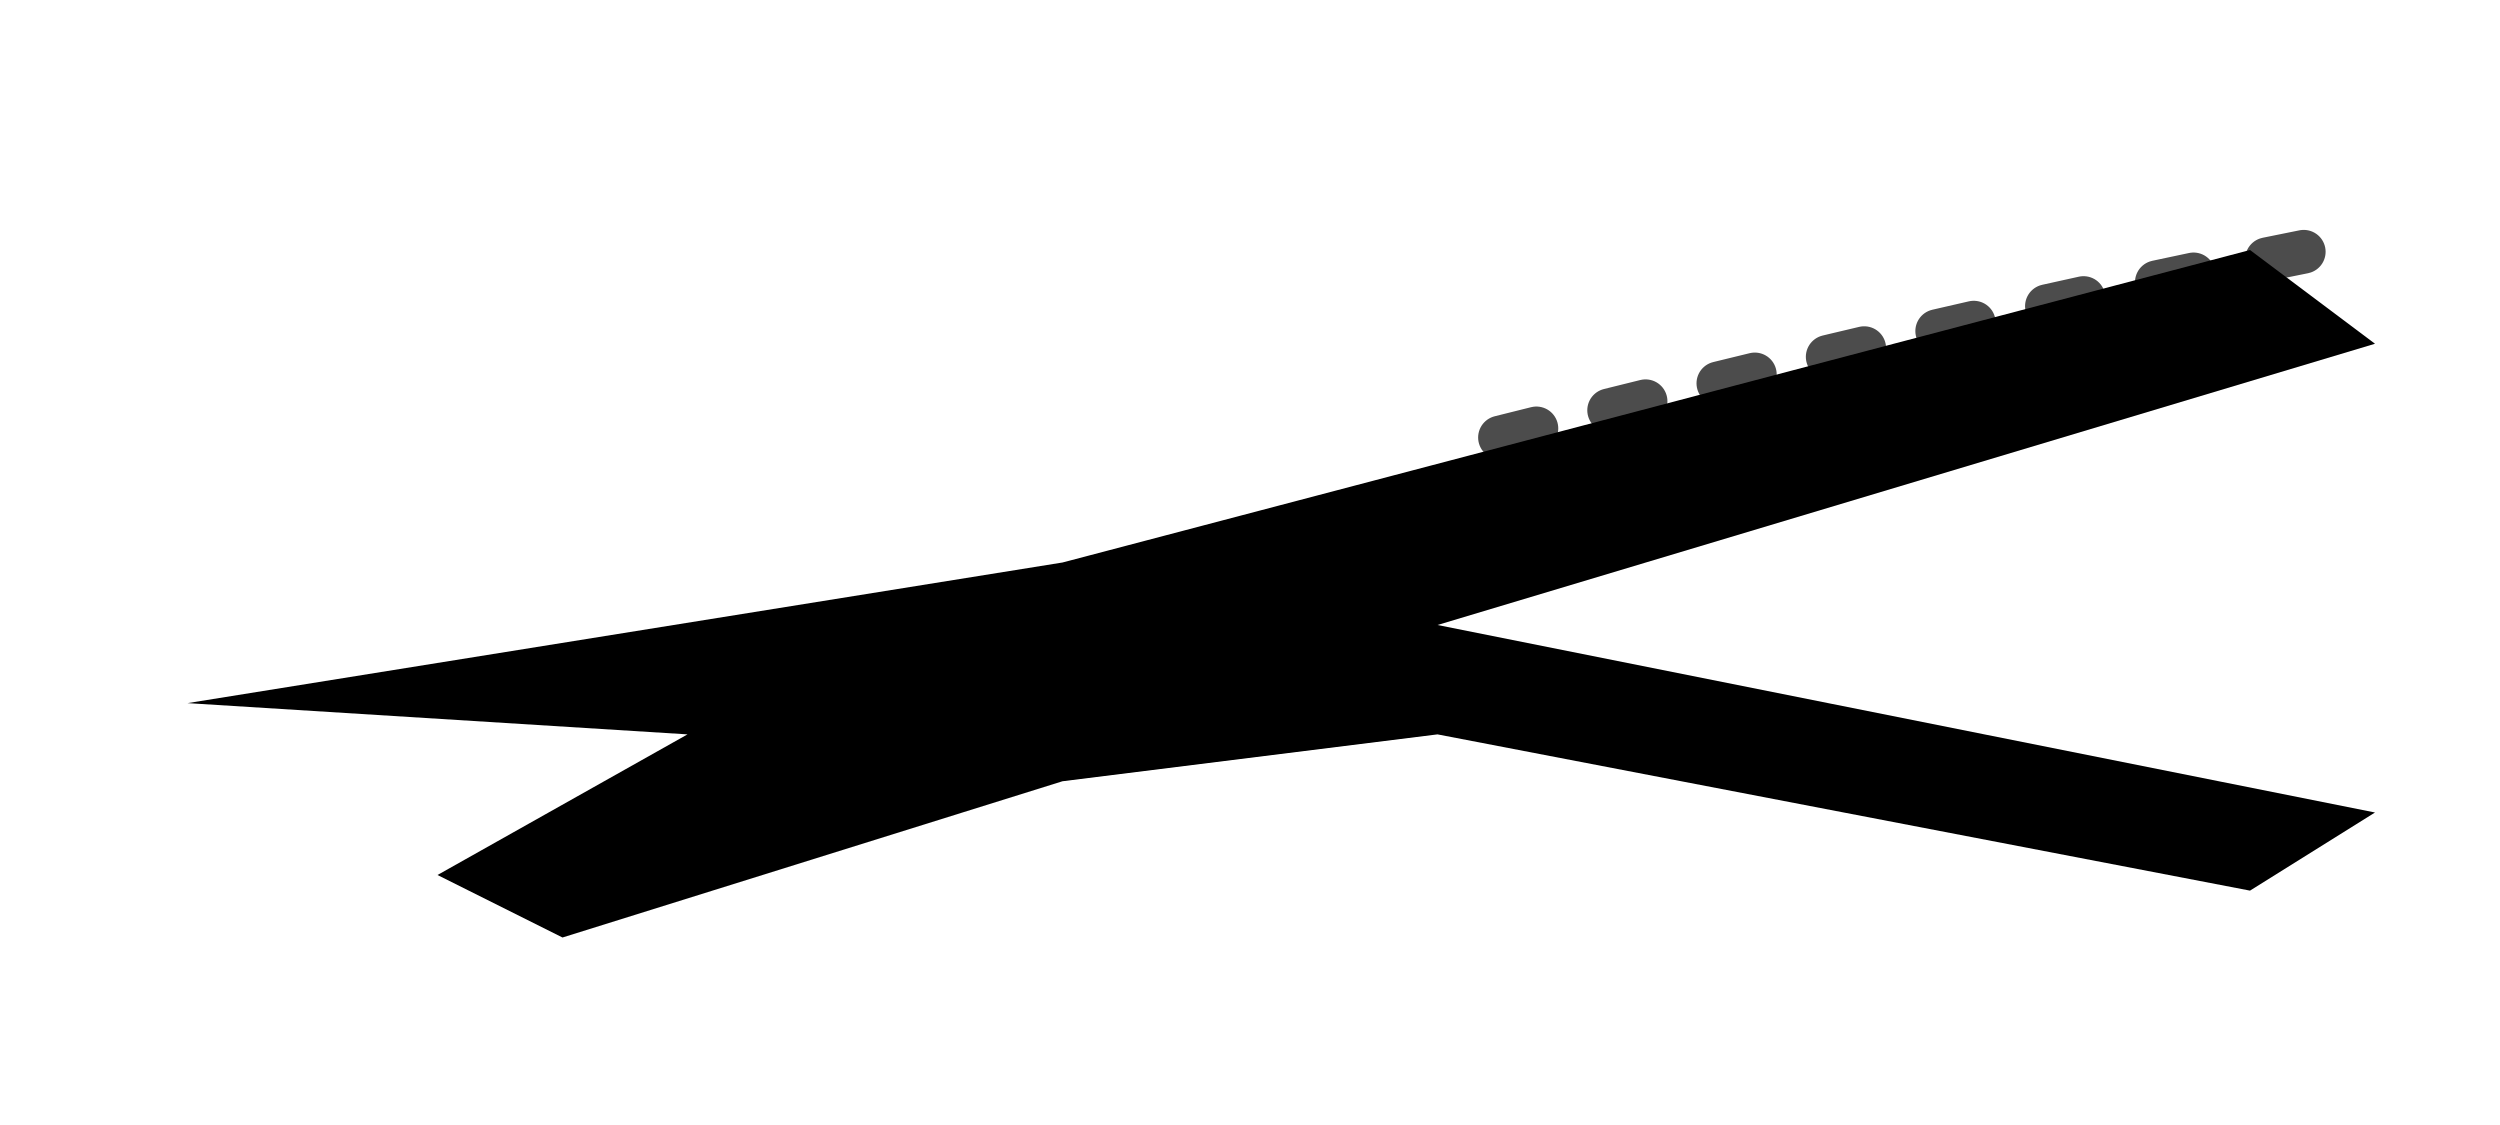
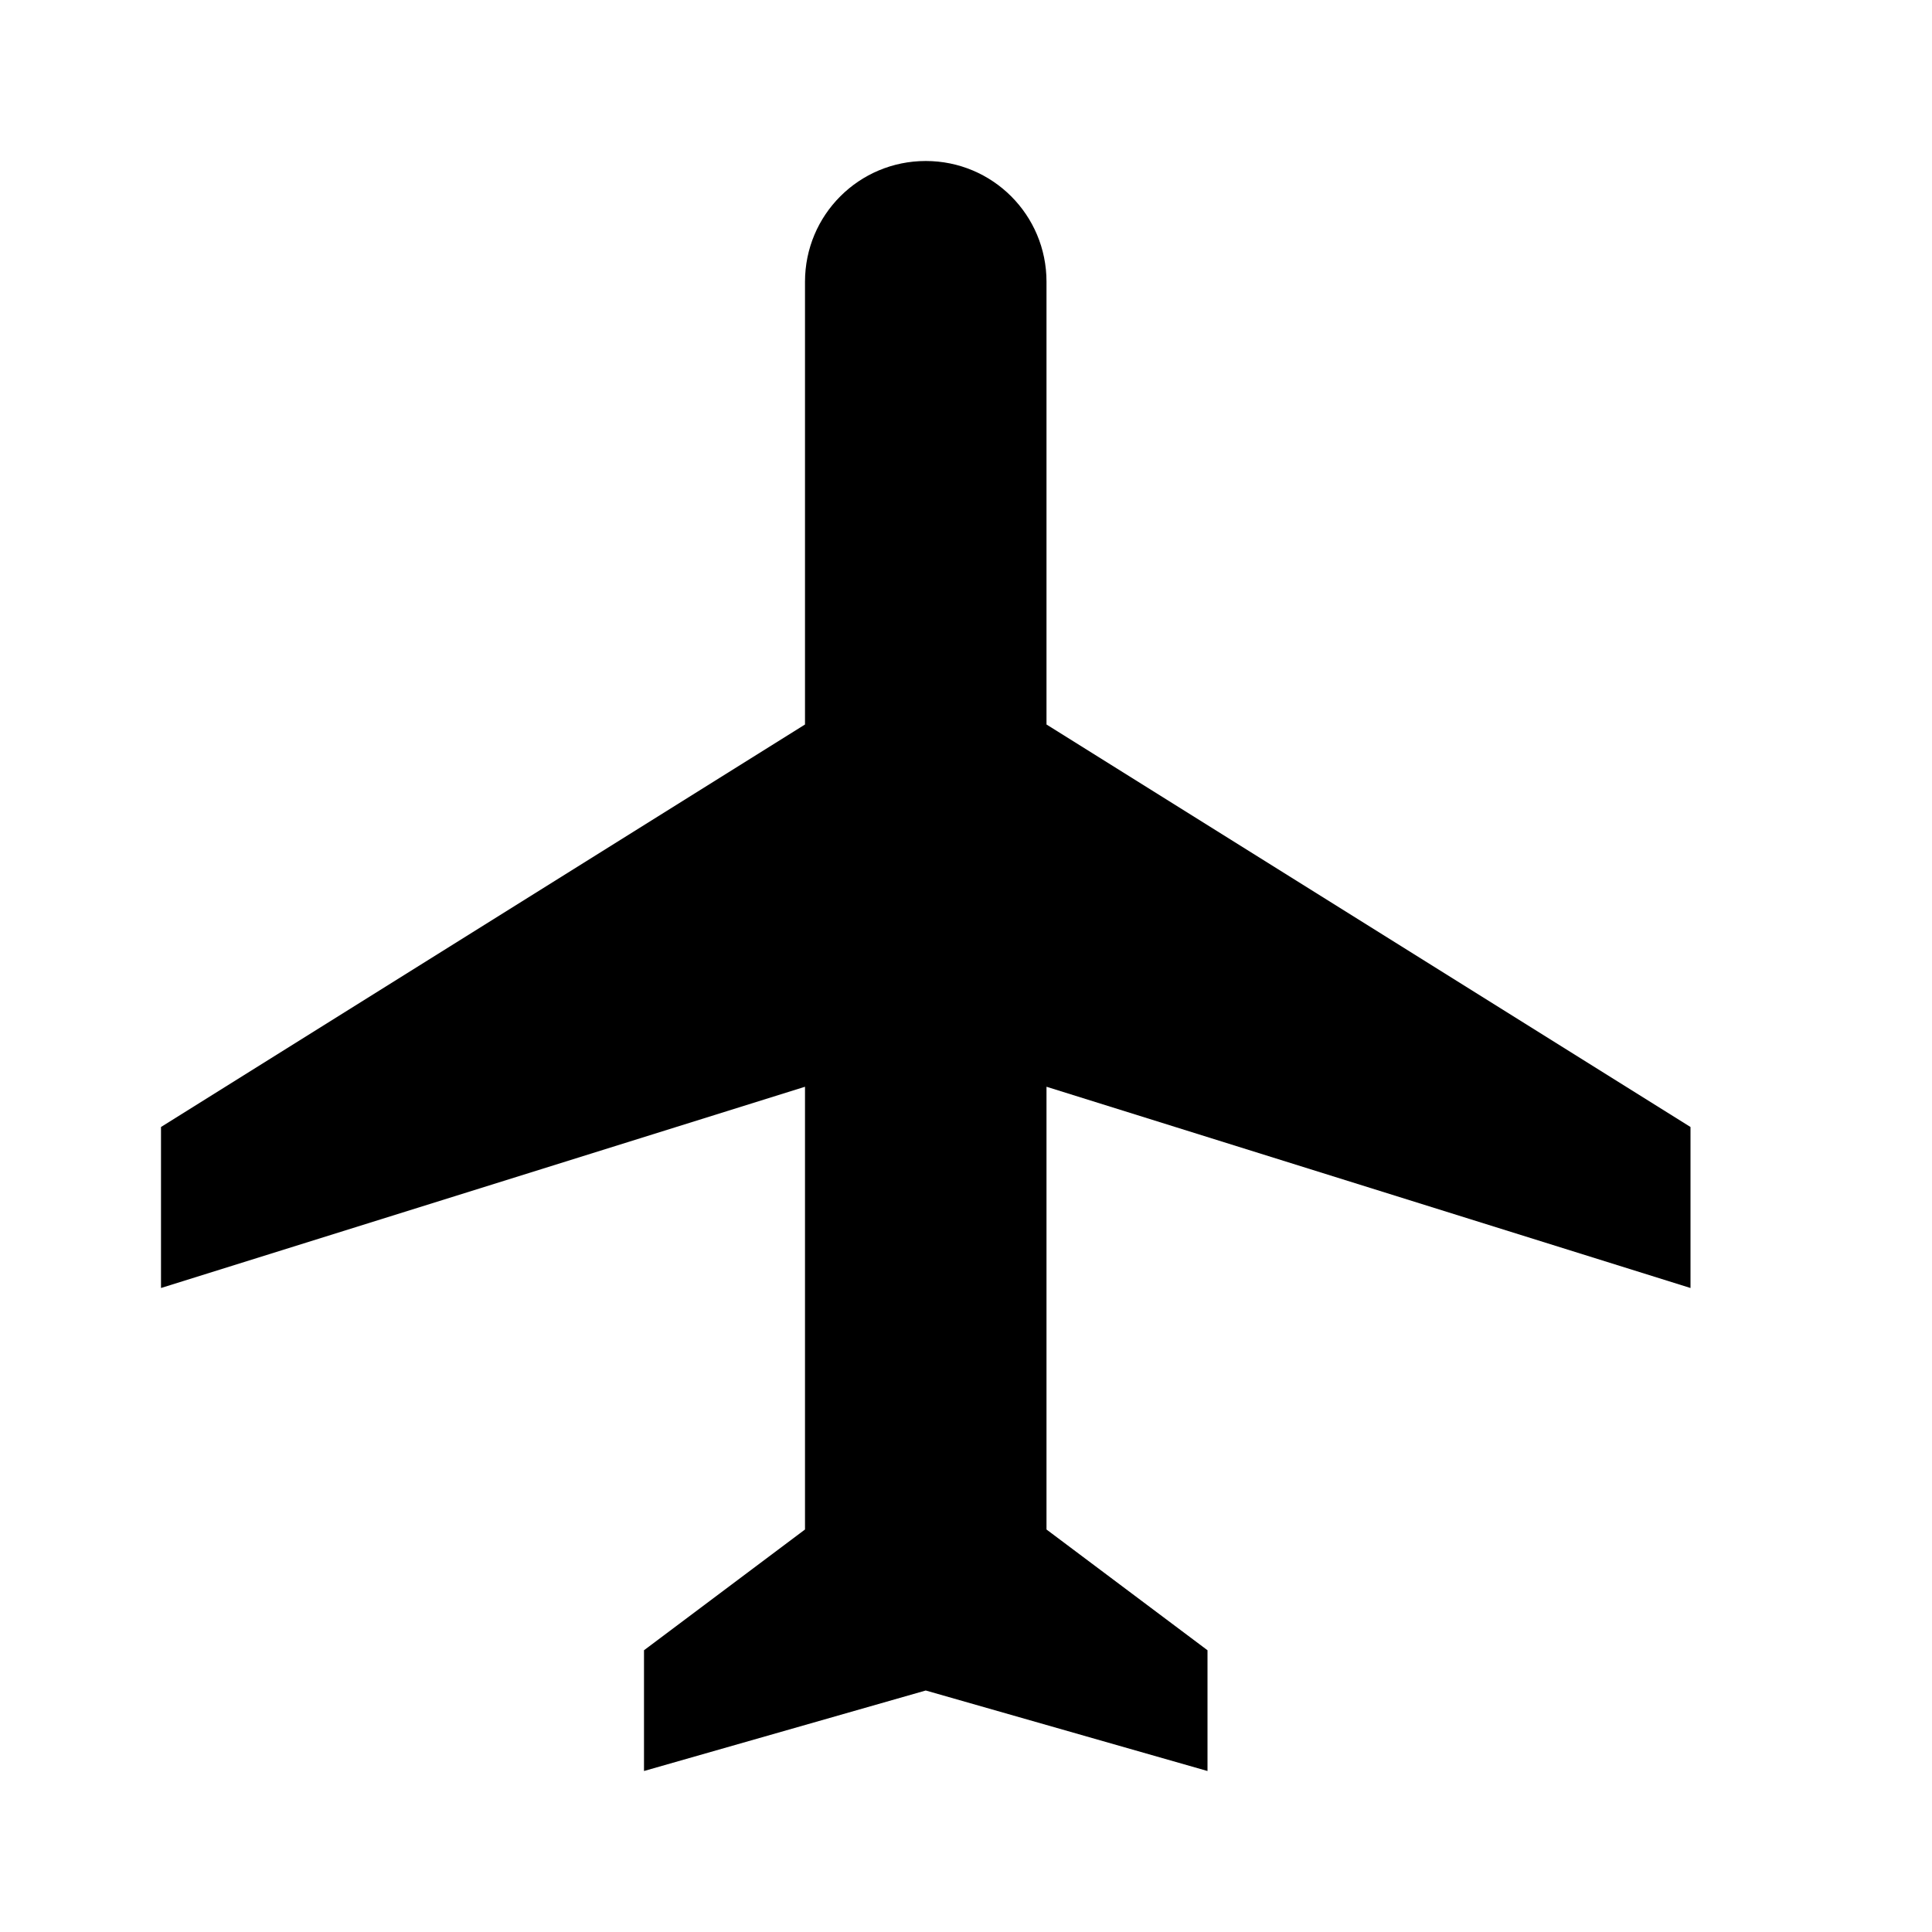
- <svg xmlns="http://www.w3.org/2000/svg" viewBox="0 0 80 36" fill="none">
-   <path d="M6 22.5 L34 18 L72 8 L76 11 L46 20 L76 26 L72 28.5 L46 23.5 L34 25 L18 30 L14 28 L22 23.5 Z" fill="currentColor" />
-   <path d="M48 14 C56 12 64 10 74 8" stroke="currentColor" stroke-width="1.4" stroke-dasharray="1.2 2.4" stroke-linecap="round" opacity="0.7" />
+ <svg xmlns="http://www.w3.org/2000/svg" viewBox="0 0 24 24" fill="currentColor">
+   <path d="M21 16v-2l-8-5V3.5c0-.83-.67-1.5-1.5-1.5S10 2.67 10 3.5V9l-8 5v2l8-2.5V19l-2 1.5V22l3.5-1 3.5 1v-1.5L13 19v-5.5l8 2.5z" />
</svg>
